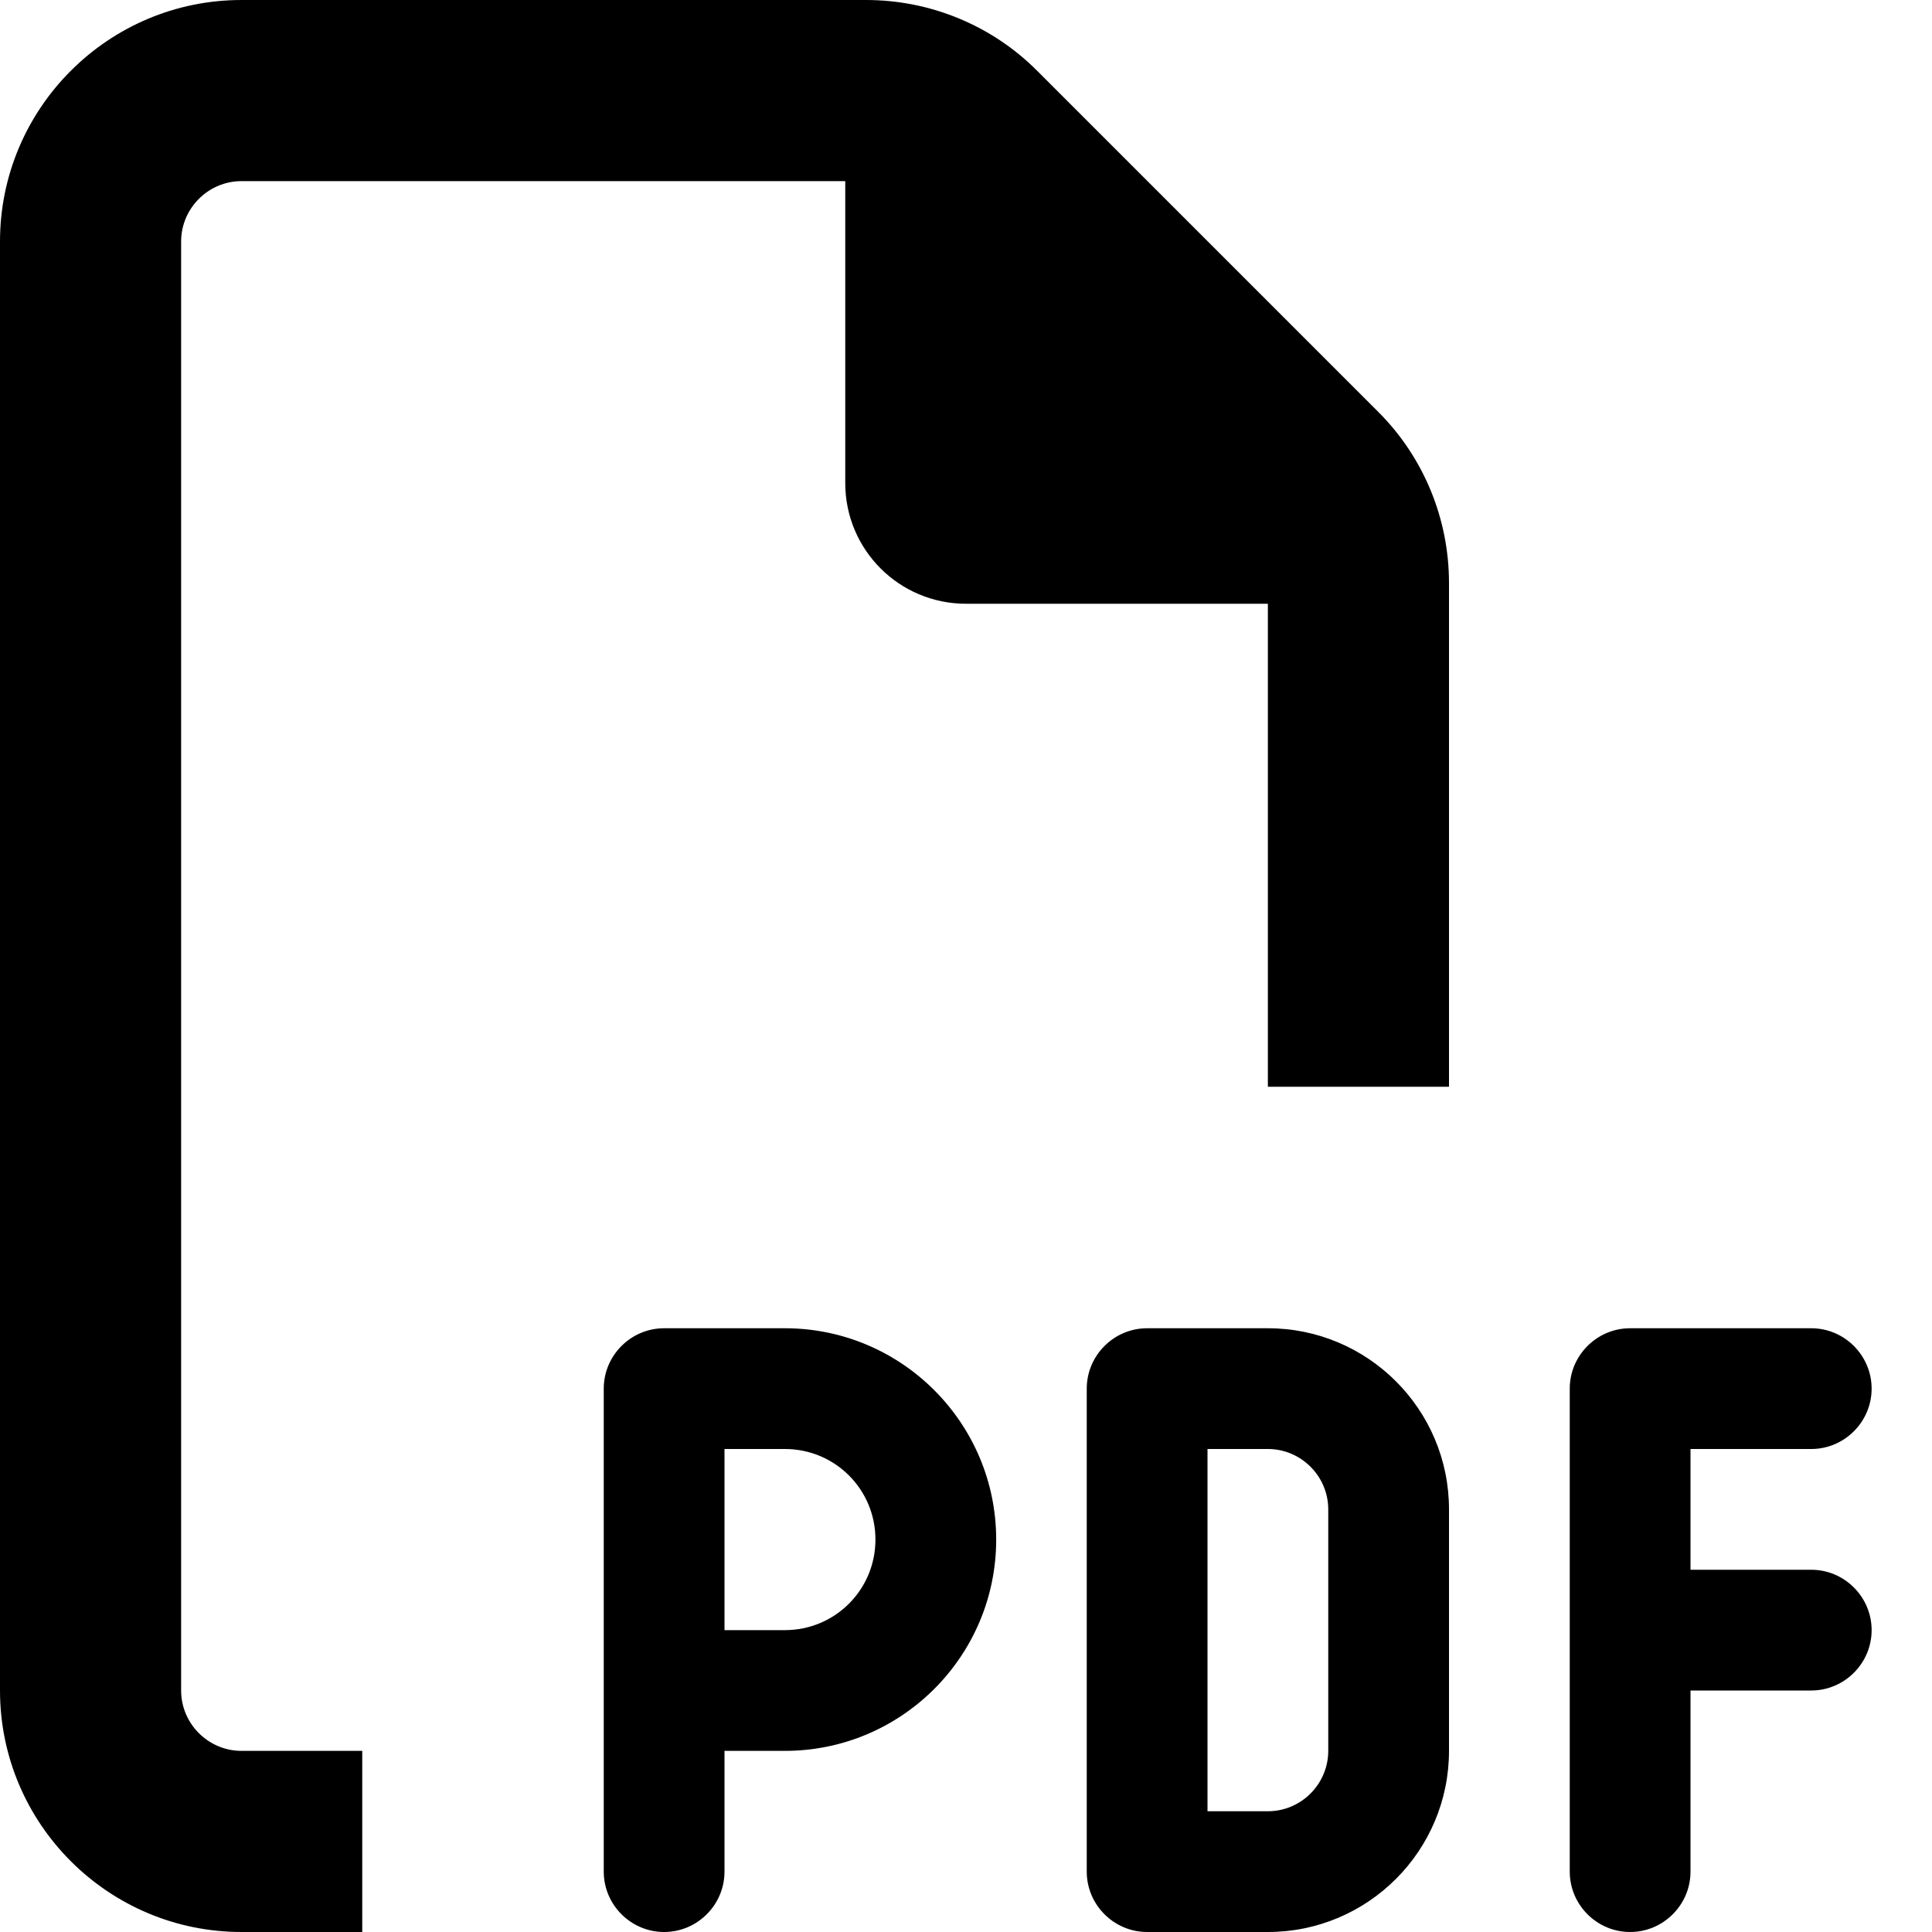
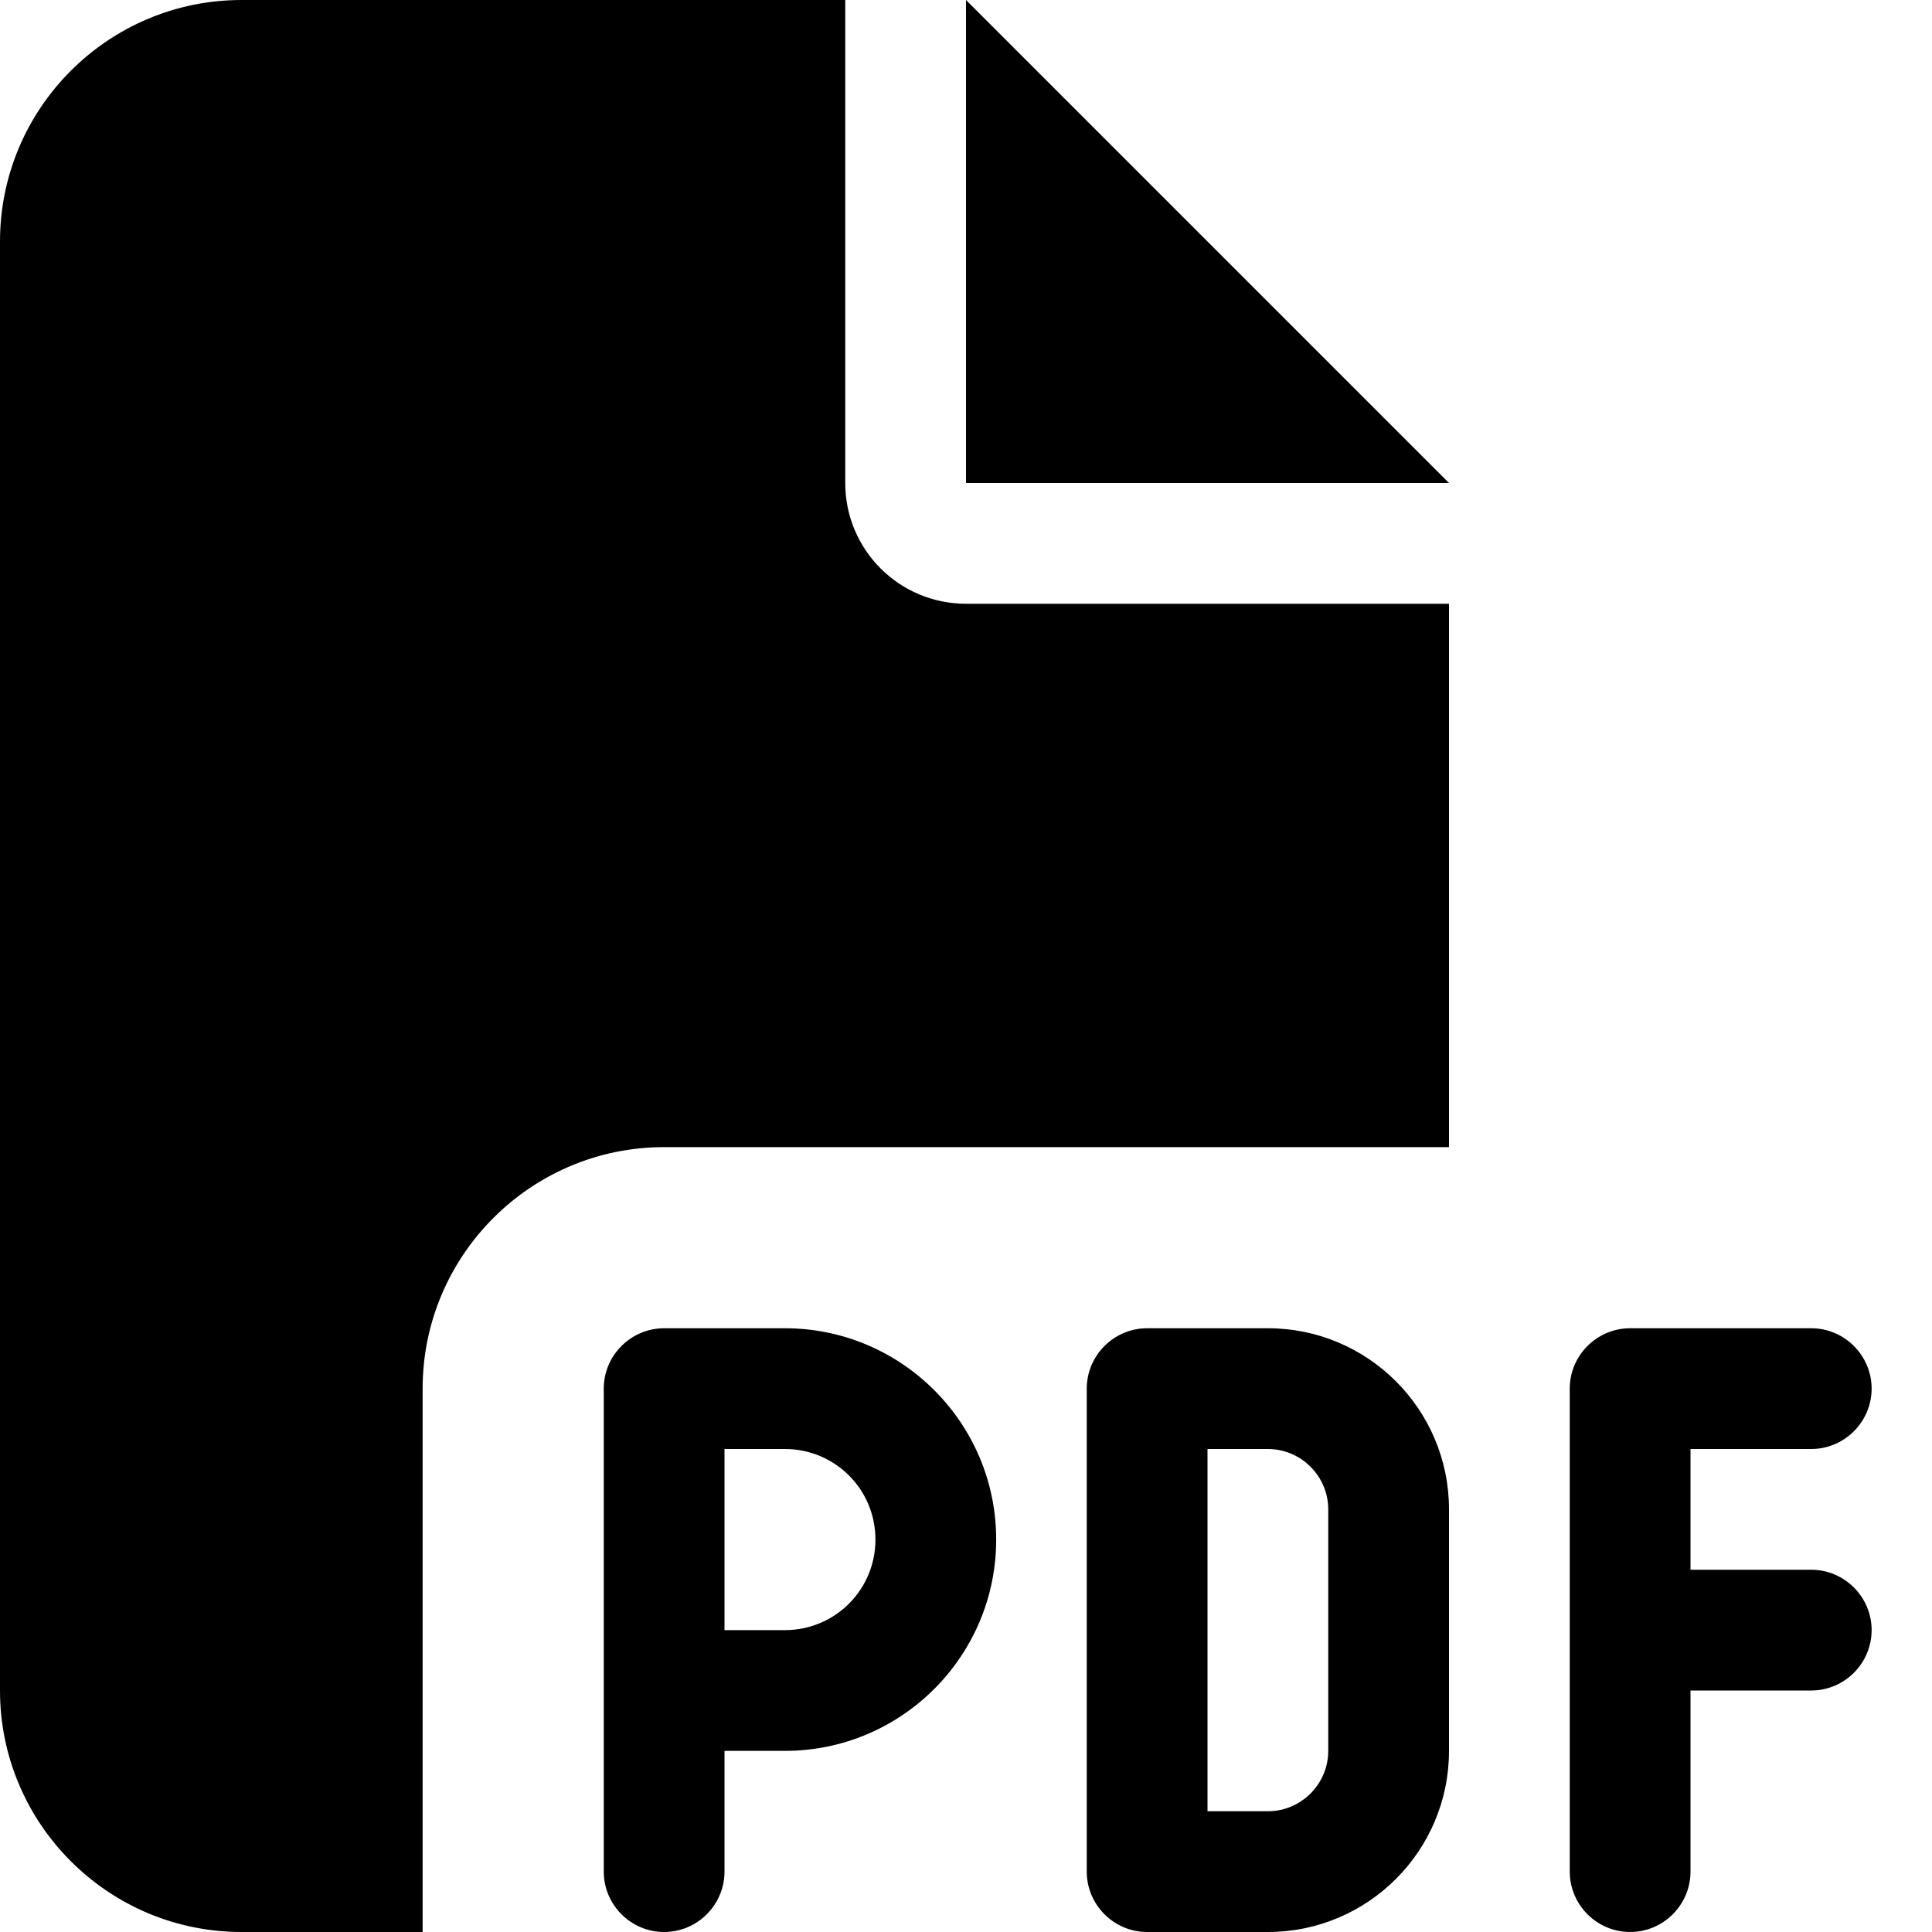
<svg xmlns="http://www.w3.org/2000/svg" viewBox="0 0 512 512">
-   <path d="M64 464H96v48H64c-35.3 0-64-28.7-64-64V64C0 28.7 28.7 0 64 0H229.5c17 0 33.3 6.7 45.3 18.7l90.5 90.5c12 12 18.7 28.3 18.7 45.3V288H336V160H256c-17.7 0-32-14.3-32-32V48H64c-8.8 0-16 7.2-16 16V448c0 8.8 7.2 16 16 16zM176 352h32c30.9 0 56 25.1 56 56s-25.1 56-56 56H192v32c0 8.8-7.2 16-16 16s-16-7.2-16-16V448 368c0-8.8 7.2-16 16-16zm32 80c13.3 0 24-10.7 24-24s-10.7-24-24-24H192v48h16zm96-80h32c26.5 0 48 21.5 48 48v64c0 26.5-21.5 48-48 48H304c-8.8 0-16-7.2-16-16V368c0-8.8 7.2-16 16-16zm32 128c8.8 0 16-7.2 16-16V400c0-8.8-7.2-16-16-16H320v96h16zm80-112c0-8.8 7.2-16 16-16h48c8.8 0 16 7.2 16 16s-7.2 16-16 16H448v32h32c8.8 0 16 7.2 16 16s-7.2 16-16 16H448v48c0 8.8-7.2 16-16 16s-16-7.2-16-16V432 368z" />
+   <path d="M0 64C0 28.7 28.7 0 64 0H224V128c0 17.7 14.3 32 32 32H384V304H176c-35.3 0-64 28.7-64 64V512H64c-35.3 0-64-28.7-64-64V64zm384 64H256V0L384 128zM176 352h32c30.9 0 56 25.1 56 56s-25.1 56-56 56H192v32c0 8.8-7.2 16-16 16s-16-7.2-16-16V448 368c0-8.8 7.2-16 16-16zm32 80c13.3 0 24-10.7 24-24s-10.7-24-24-24H192v48h16zm96-80h32c26.5 0 48 21.5 48 48v64c0 26.5-21.5 48-48 48H304c-8.8 0-16-7.2-16-16V368c0-8.8 7.2-16 16-16zm32 128c8.8 0 16-7.2 16-16V400c0-8.8-7.2-16-16-16H320v96h16zm80-112c0-8.8 7.2-16 16-16h48c8.8 0 16 7.2 16 16s-7.2 16-16 16H448v32h32c8.8 0 16 7.2 16 16s-7.2 16-16 16H448v48c0 8.8-7.2 16-16 16s-16-7.2-16-16V432 368z" />
</svg>
